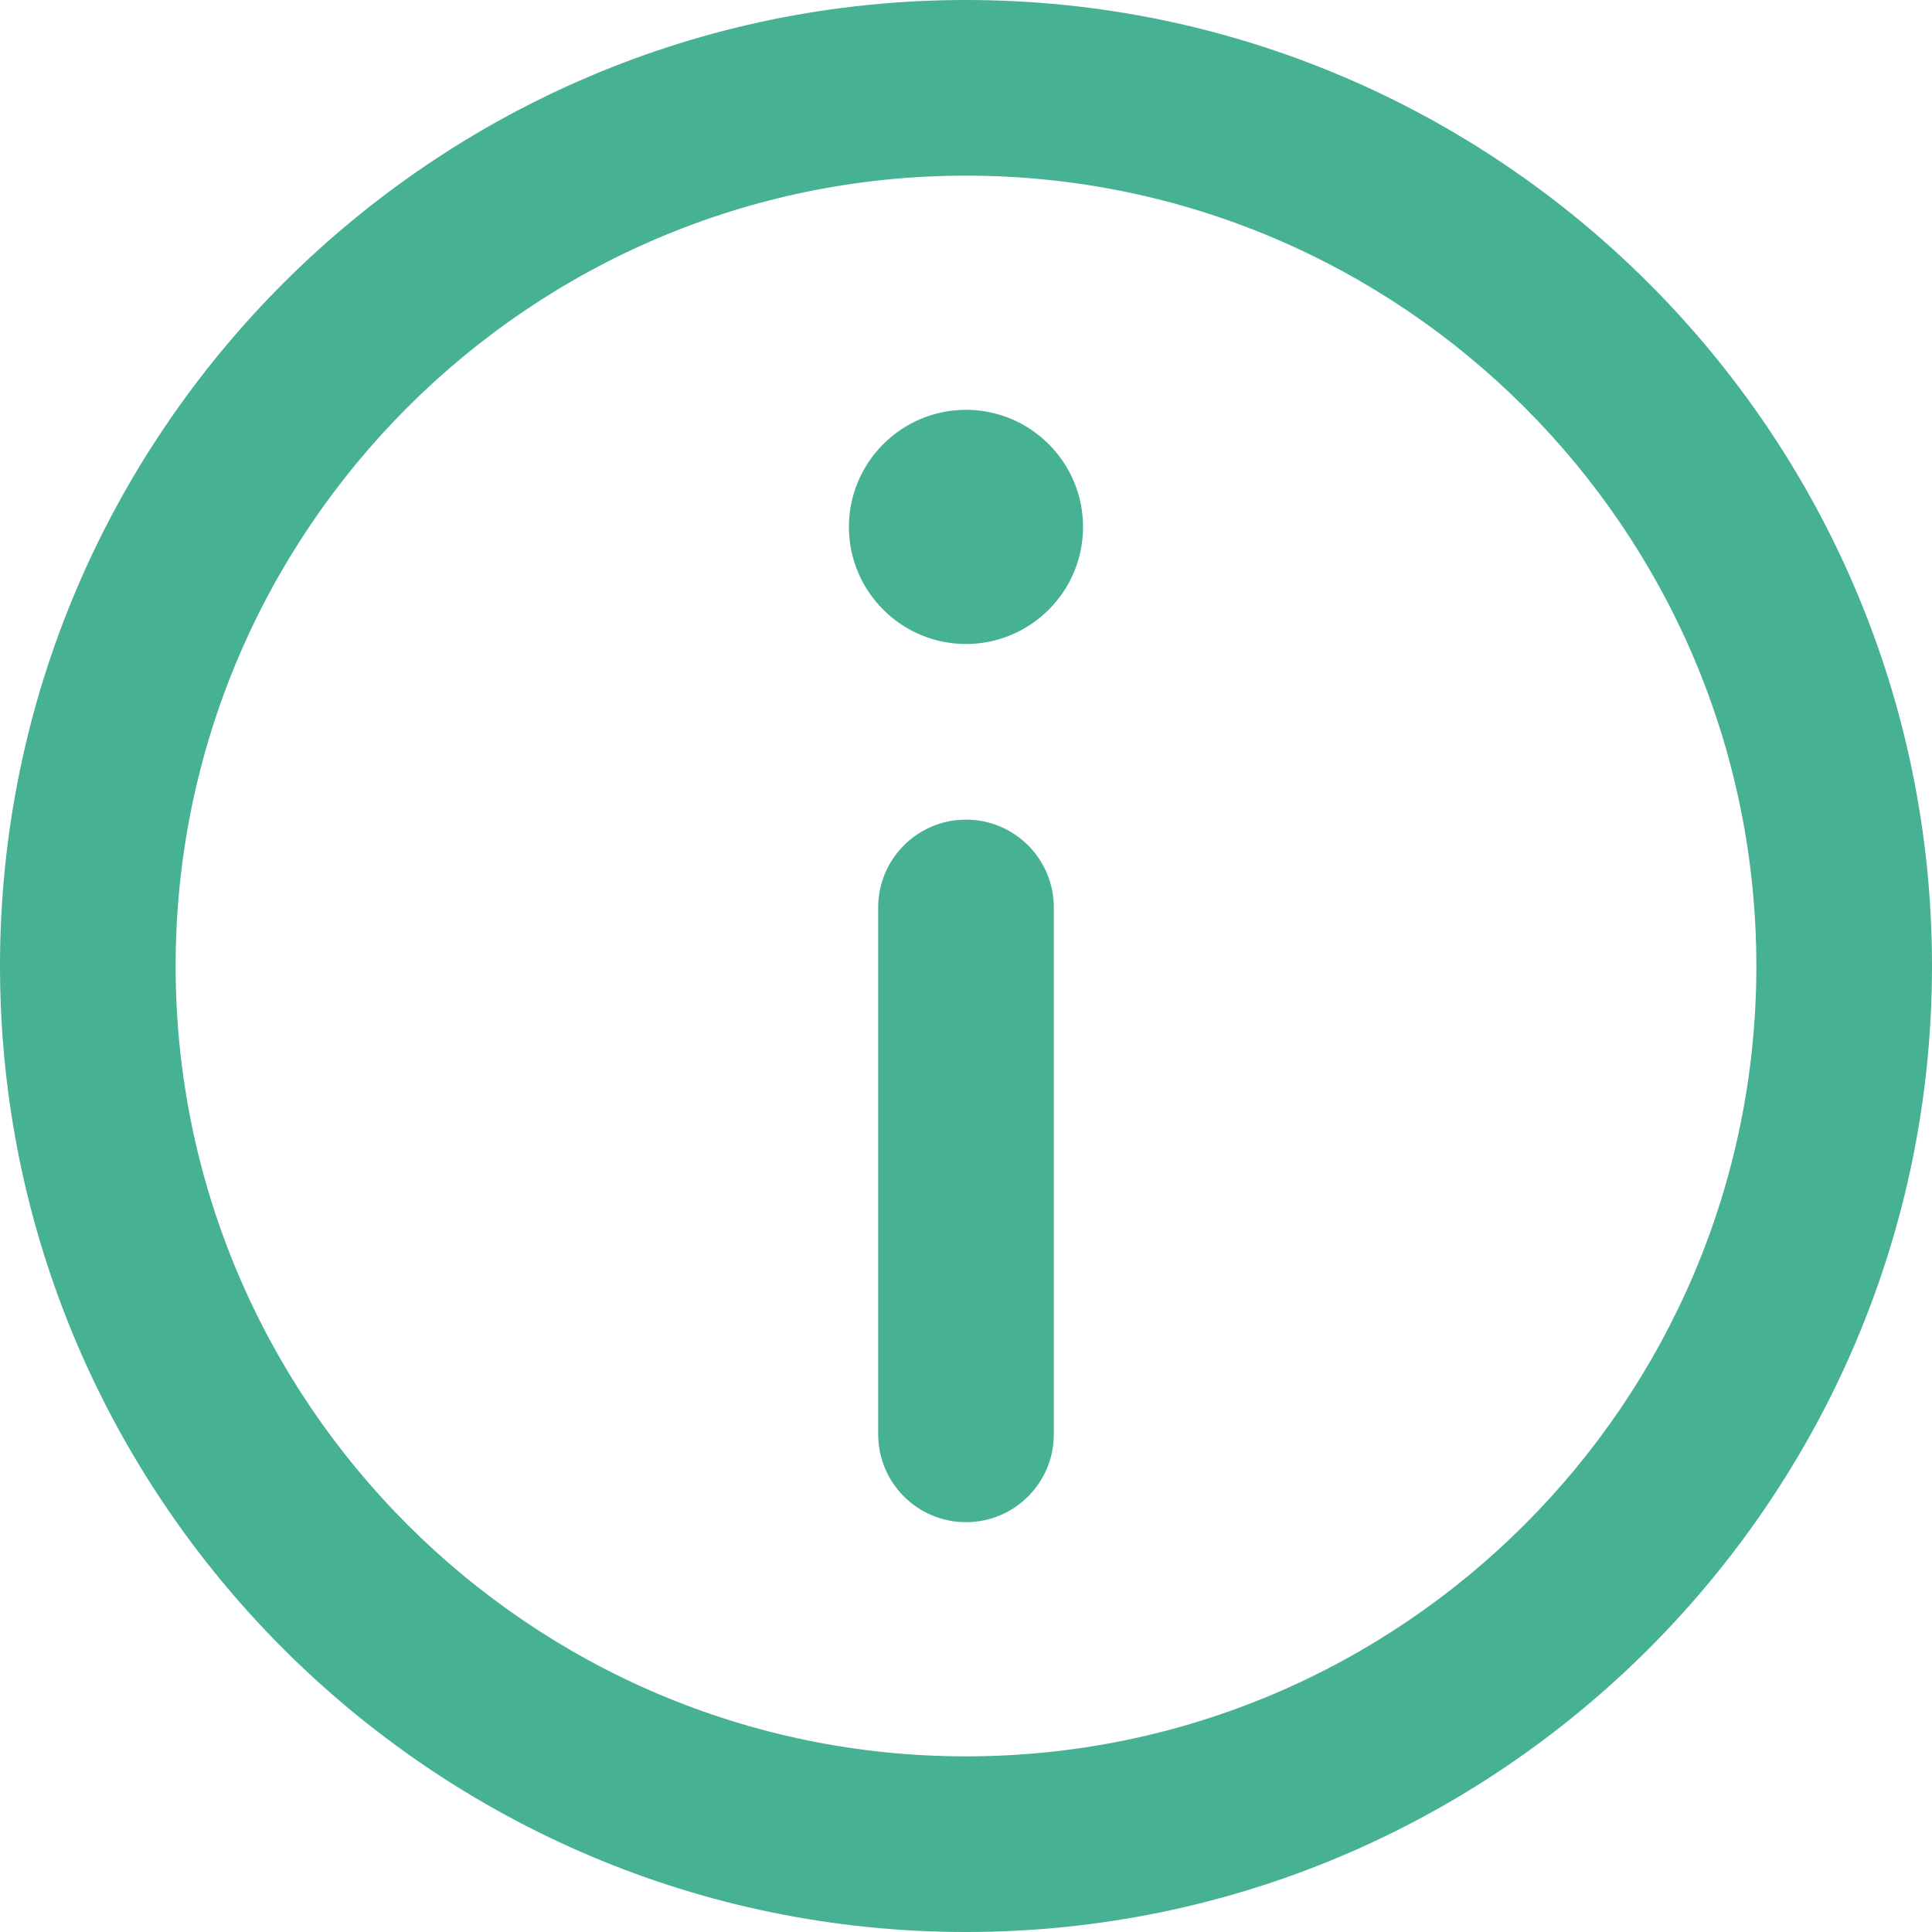
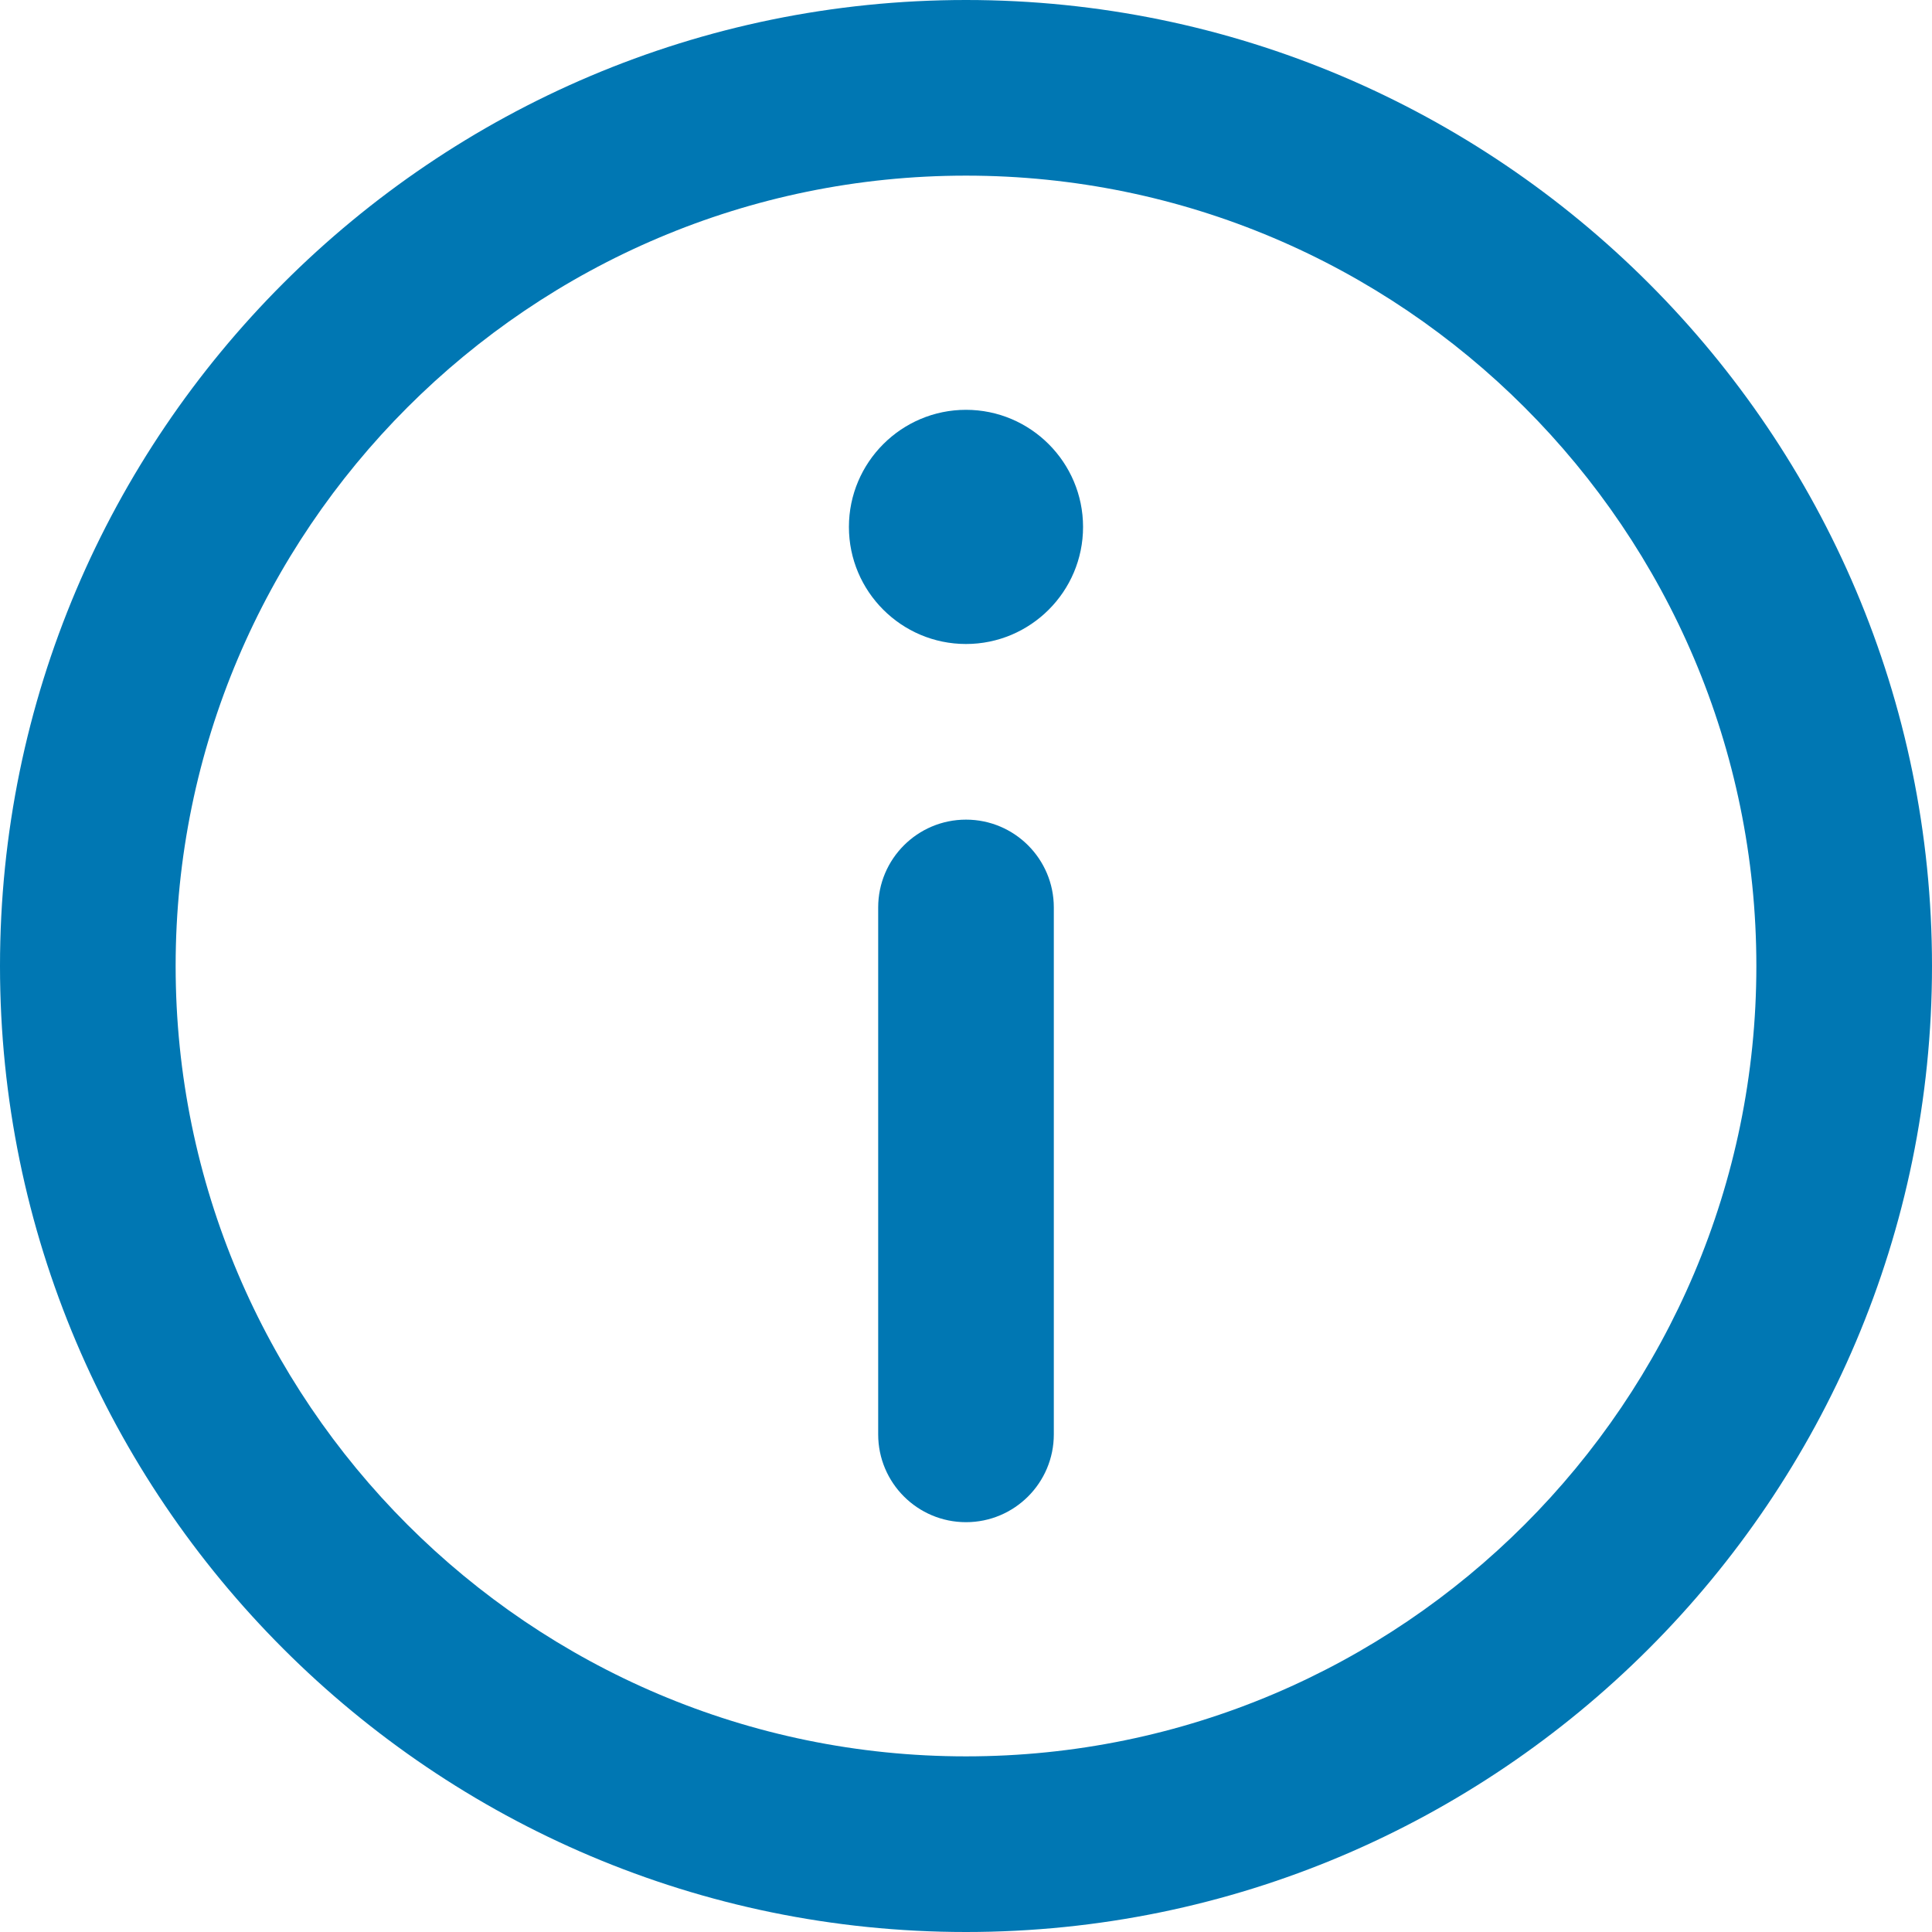
<svg xmlns="http://www.w3.org/2000/svg" viewBox="0 0 330 330">
-   <path fill="#46b193" d="M165 0C74.019 0 0 74.02 0 165.001 0 255.982 74.019 330 165 330s165-74.018 165-164.999S255.981 0 165 0zm0 300c-74.44 0-135-60.56-135-134.999S90.56 30 165 30s135 60.562 135 135.001C300 239.44 239.439 300 165 300z" />
-   <path fill="#46b193" d="M164.998 70c-11.026 0-19.996 8.976-19.996 20.009 0 11.023 8.97 19.991 19.996 19.991 11.026 0 19.996-8.968 19.996-19.991 0-11.033-8.97-20.009-19.996-20.009zM165 140c-8.284 0-15 6.716-15 15v90c0 8.284 6.716 15 15 15 8.284 0 15-6.716 15-15v-90c0-8.284-6.716-15-15-15z" />
+   <path fill="#0077b3" d="M165 0C74.019 0 0 74.02 0 165.001 0 255.982 74.019 330 165 330s165-74.018 165-164.999S255.981 0 165 0zm0 300c-74.44 0-135-60.56-135-134.999S90.56 30 165 30s135 60.562 135 135.001C300 239.44 239.439 300 165 300z" />
+   <path fill="#0077b3" d="M164.998 70c-11.026 0-19.996 8.976-19.996 20.009 0 11.023 8.97 19.991 19.996 19.991 11.026 0 19.996-8.968 19.996-19.991 0-11.033-8.97-20.009-19.996-20.009zM165 140c-8.284 0-15 6.716-15 15v90c0 8.284 6.716 15 15 15 8.284 0 15-6.716 15-15v-90c0-8.284-6.716-15-15-15z" />
</svg>
